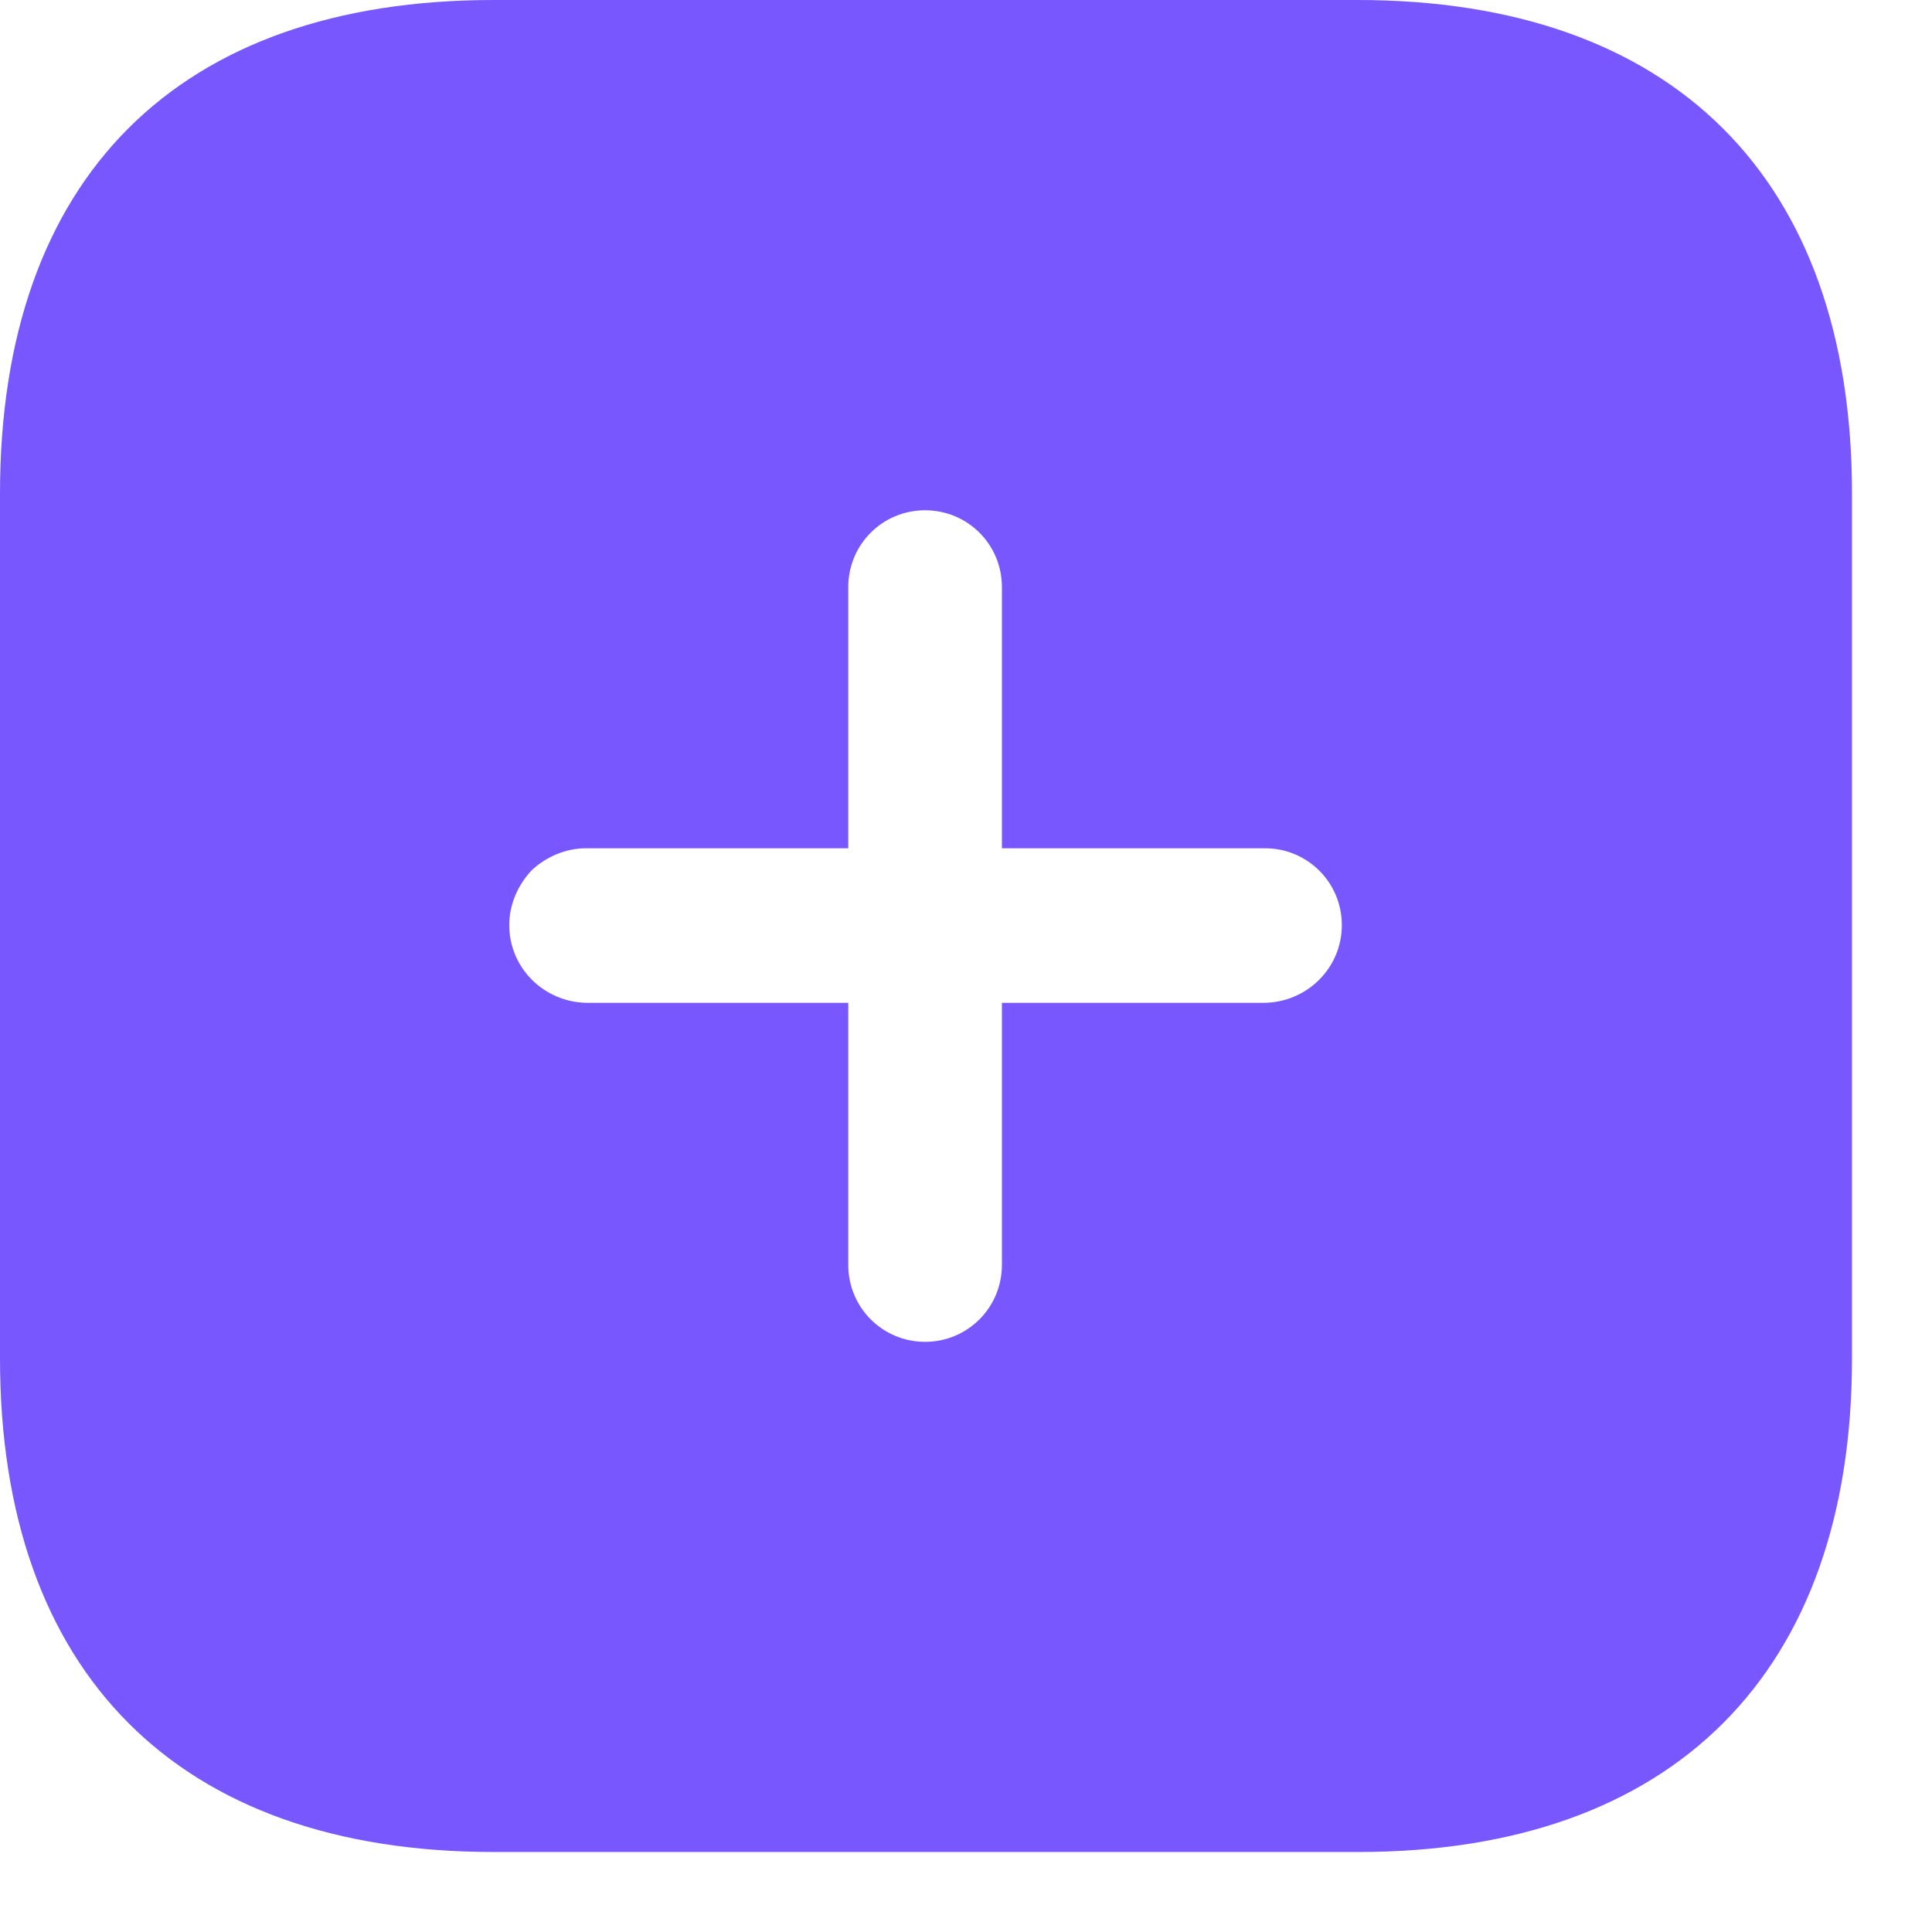
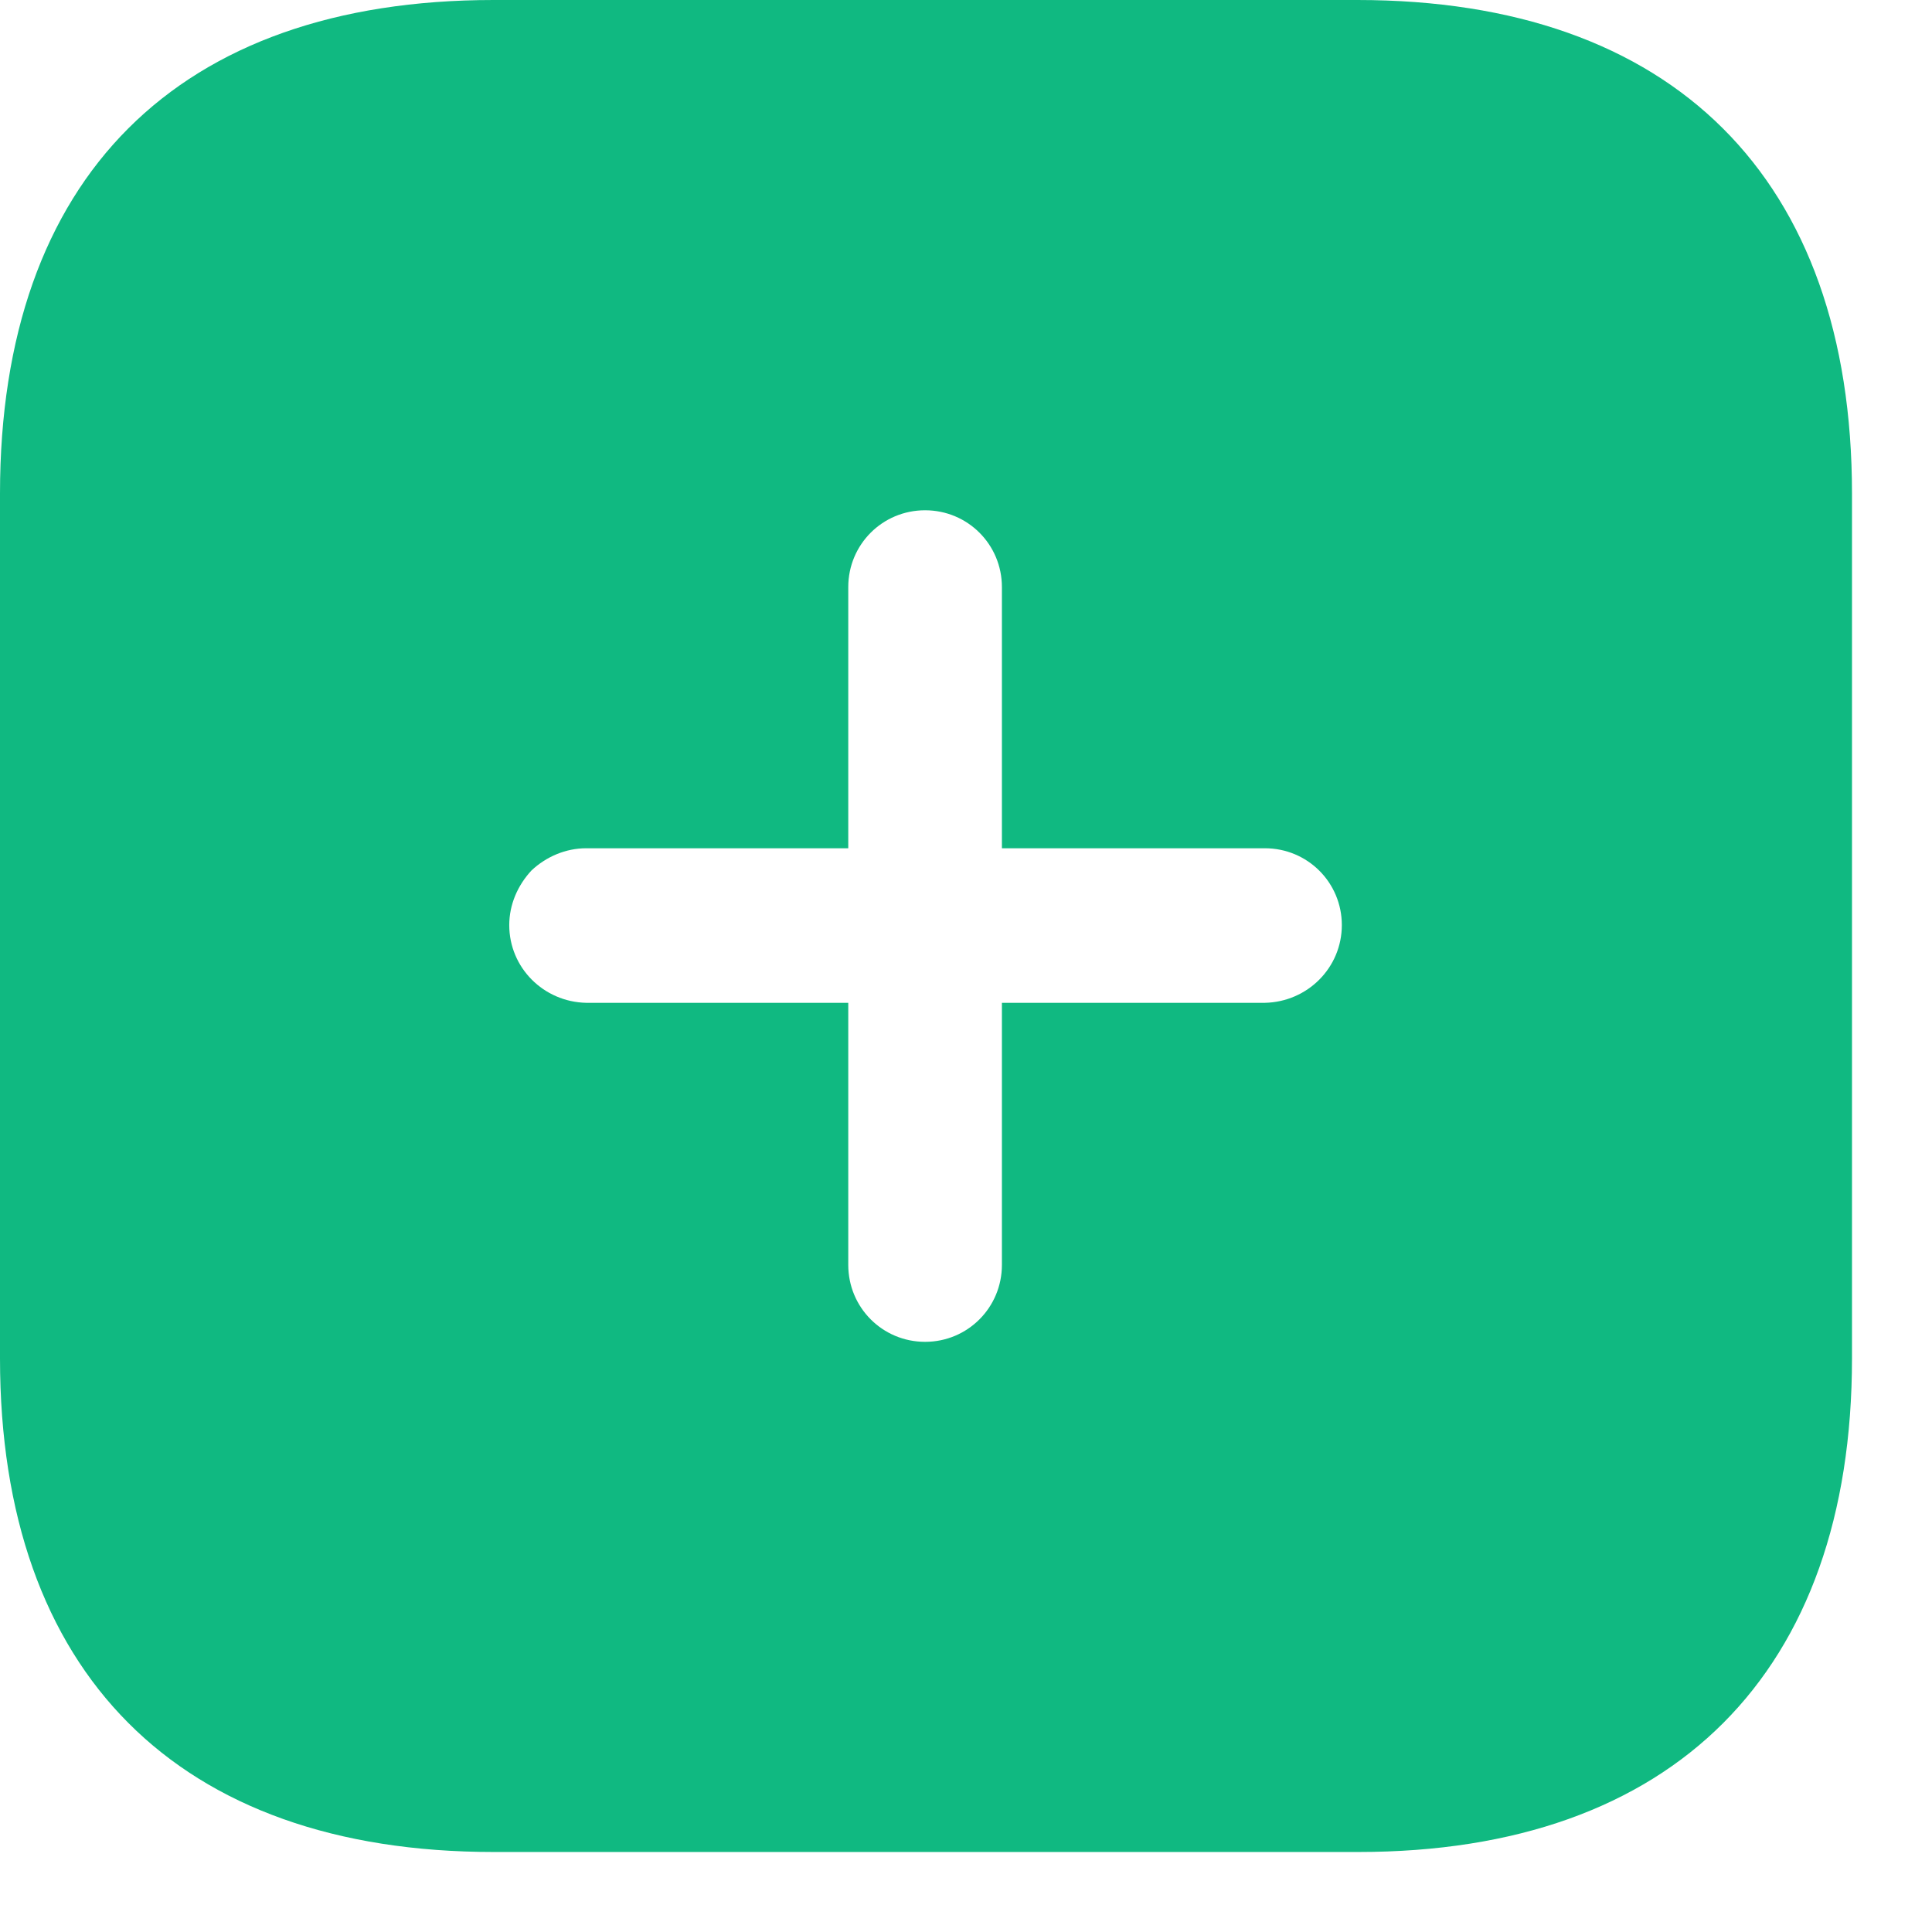
<svg xmlns="http://www.w3.org/2000/svg" width="17" height="17" viewBox="0 0 17 17" fill="none">
-   <path fill-rule="evenodd" clip-rule="evenodd" d="M4.343 0H11.945C14.716 0 16.296 1.564 16.296 4.343V11.953C16.296 14.716 14.724 16.296 11.953 16.296H4.343C1.564 16.296 0 14.716 0 11.953V4.343C0 1.564 1.564 0 4.343 0ZM8.816 8.824H11.13C11.505 8.816 11.807 8.515 11.807 8.14C11.807 7.765 11.505 7.464 11.13 7.464H8.816V5.166C8.816 4.791 8.515 4.49 8.14 4.49C7.765 4.49 7.464 4.791 7.464 5.166V7.464H5.158C4.979 7.464 4.807 7.537 4.677 7.659C4.555 7.79 4.481 7.96 4.481 8.14C4.481 8.515 4.783 8.816 5.158 8.824H7.464V11.13C7.464 11.505 7.765 11.807 8.14 11.807C8.515 11.807 8.816 11.505 8.816 11.13V8.824Z" fill="#7857FF" />
+   <path fill-rule="evenodd" clip-rule="evenodd" d="M4.343 0H11.945C14.716 0 16.296 1.564 16.296 4.343V11.953C16.296 14.716 14.724 16.296 11.953 16.296H4.343C1.564 16.296 0 14.716 0 11.953V4.343C0 1.564 1.564 0 4.343 0ZM8.816 8.824H11.13C11.505 8.816 11.807 8.515 11.807 8.14C11.807 7.765 11.505 7.464 11.13 7.464H8.816V5.166C8.816 4.791 8.515 4.49 8.14 4.49C7.765 4.49 7.464 4.791 7.464 5.166V7.464H5.158C4.979 7.464 4.807 7.537 4.677 7.659C4.555 7.79 4.481 7.96 4.481 8.14C4.481 8.515 4.783 8.816 5.158 8.824H7.464V11.13C7.464 11.505 7.765 11.807 8.14 11.807C8.515 11.807 8.816 11.505 8.816 11.13V8.824Z" fill="#10B981" />
</svg>
